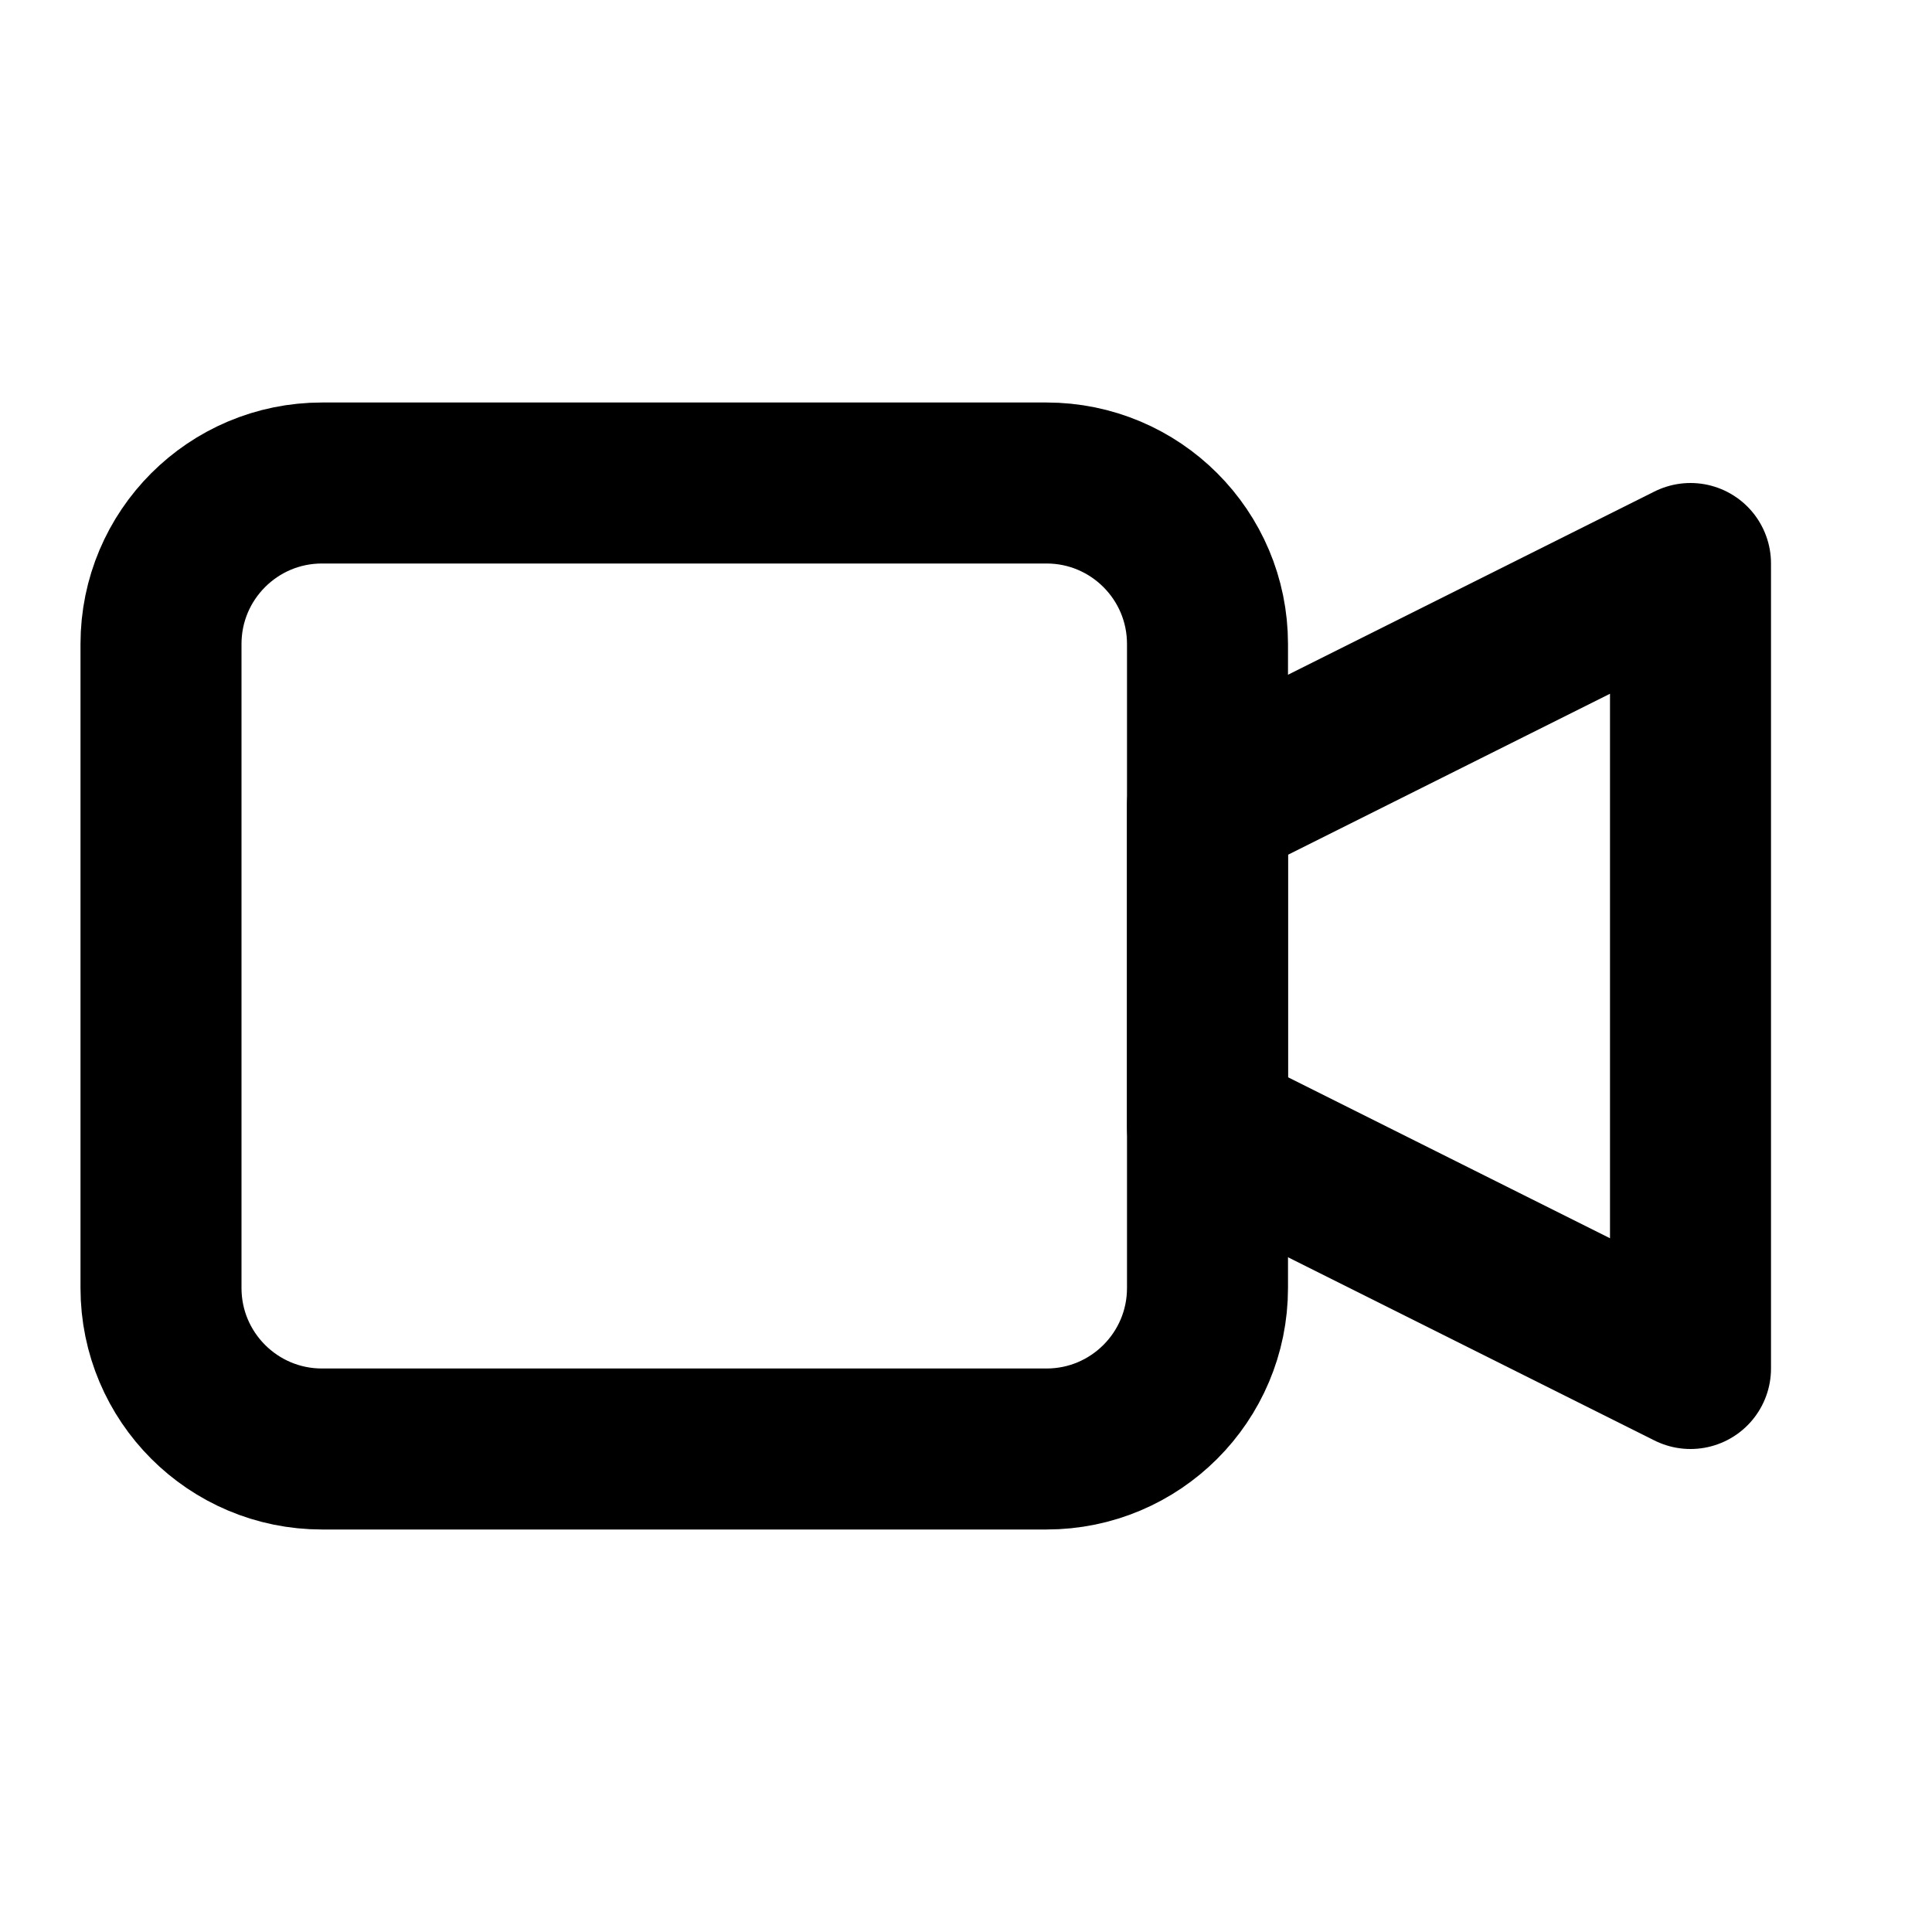
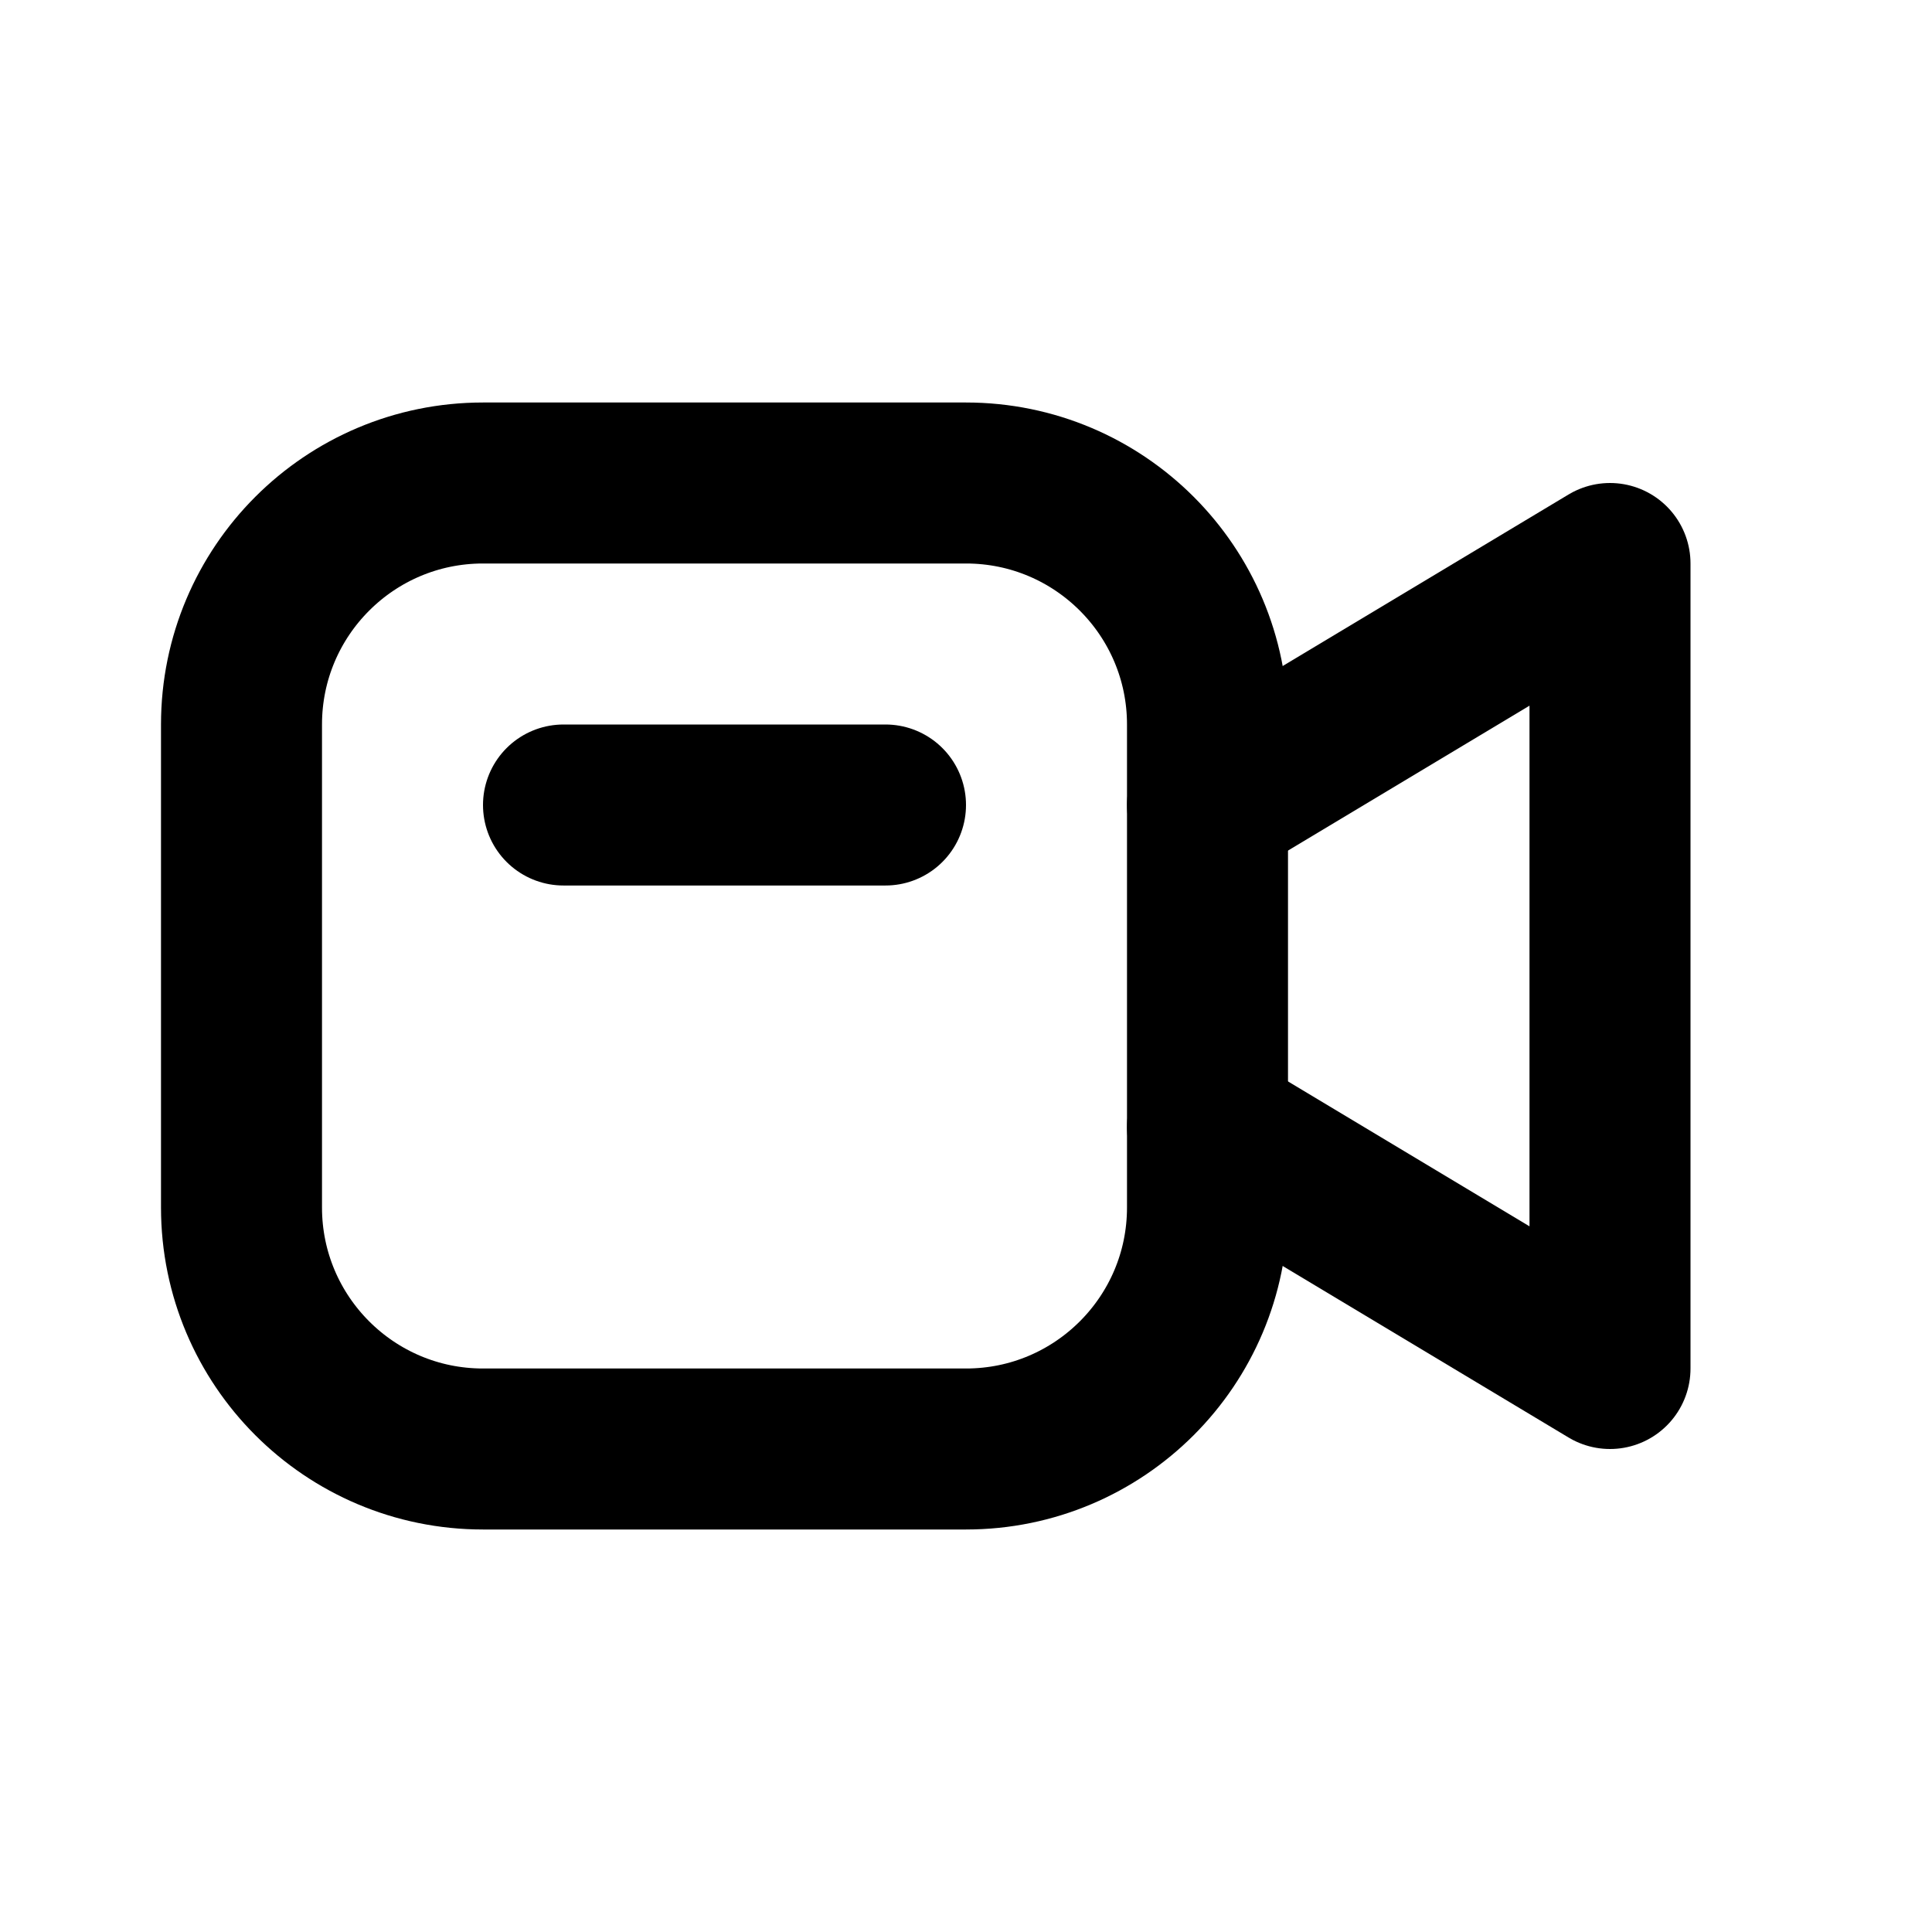
- <svg xmlns="http://www.w3.org/2000/svg" width="24" height="24" viewBox="0 0 24 24" fill="none" stroke="currentColor" stroke-width="2" stroke-linecap="round" stroke-linejoin="round">
-   <rect x="2" y="6" width="13" height="12" rx="2" />
-   <path d="M15 10l6-3v10l-6-3z" />
+ <svg xmlns="http://www.w3.org/2000/svg" viewBox="0 0 24 24" width="24" height="24" fill="none" stroke="currentColor" stroke-width="2" stroke-linecap="round" stroke-linejoin="round">
+   <rect x="3" y="6" width="12" height="12" rx="3" />
+   <path d="m15 10 5-3v10l-5-3" />
+   <path d="M7 10h4" />
</svg>
